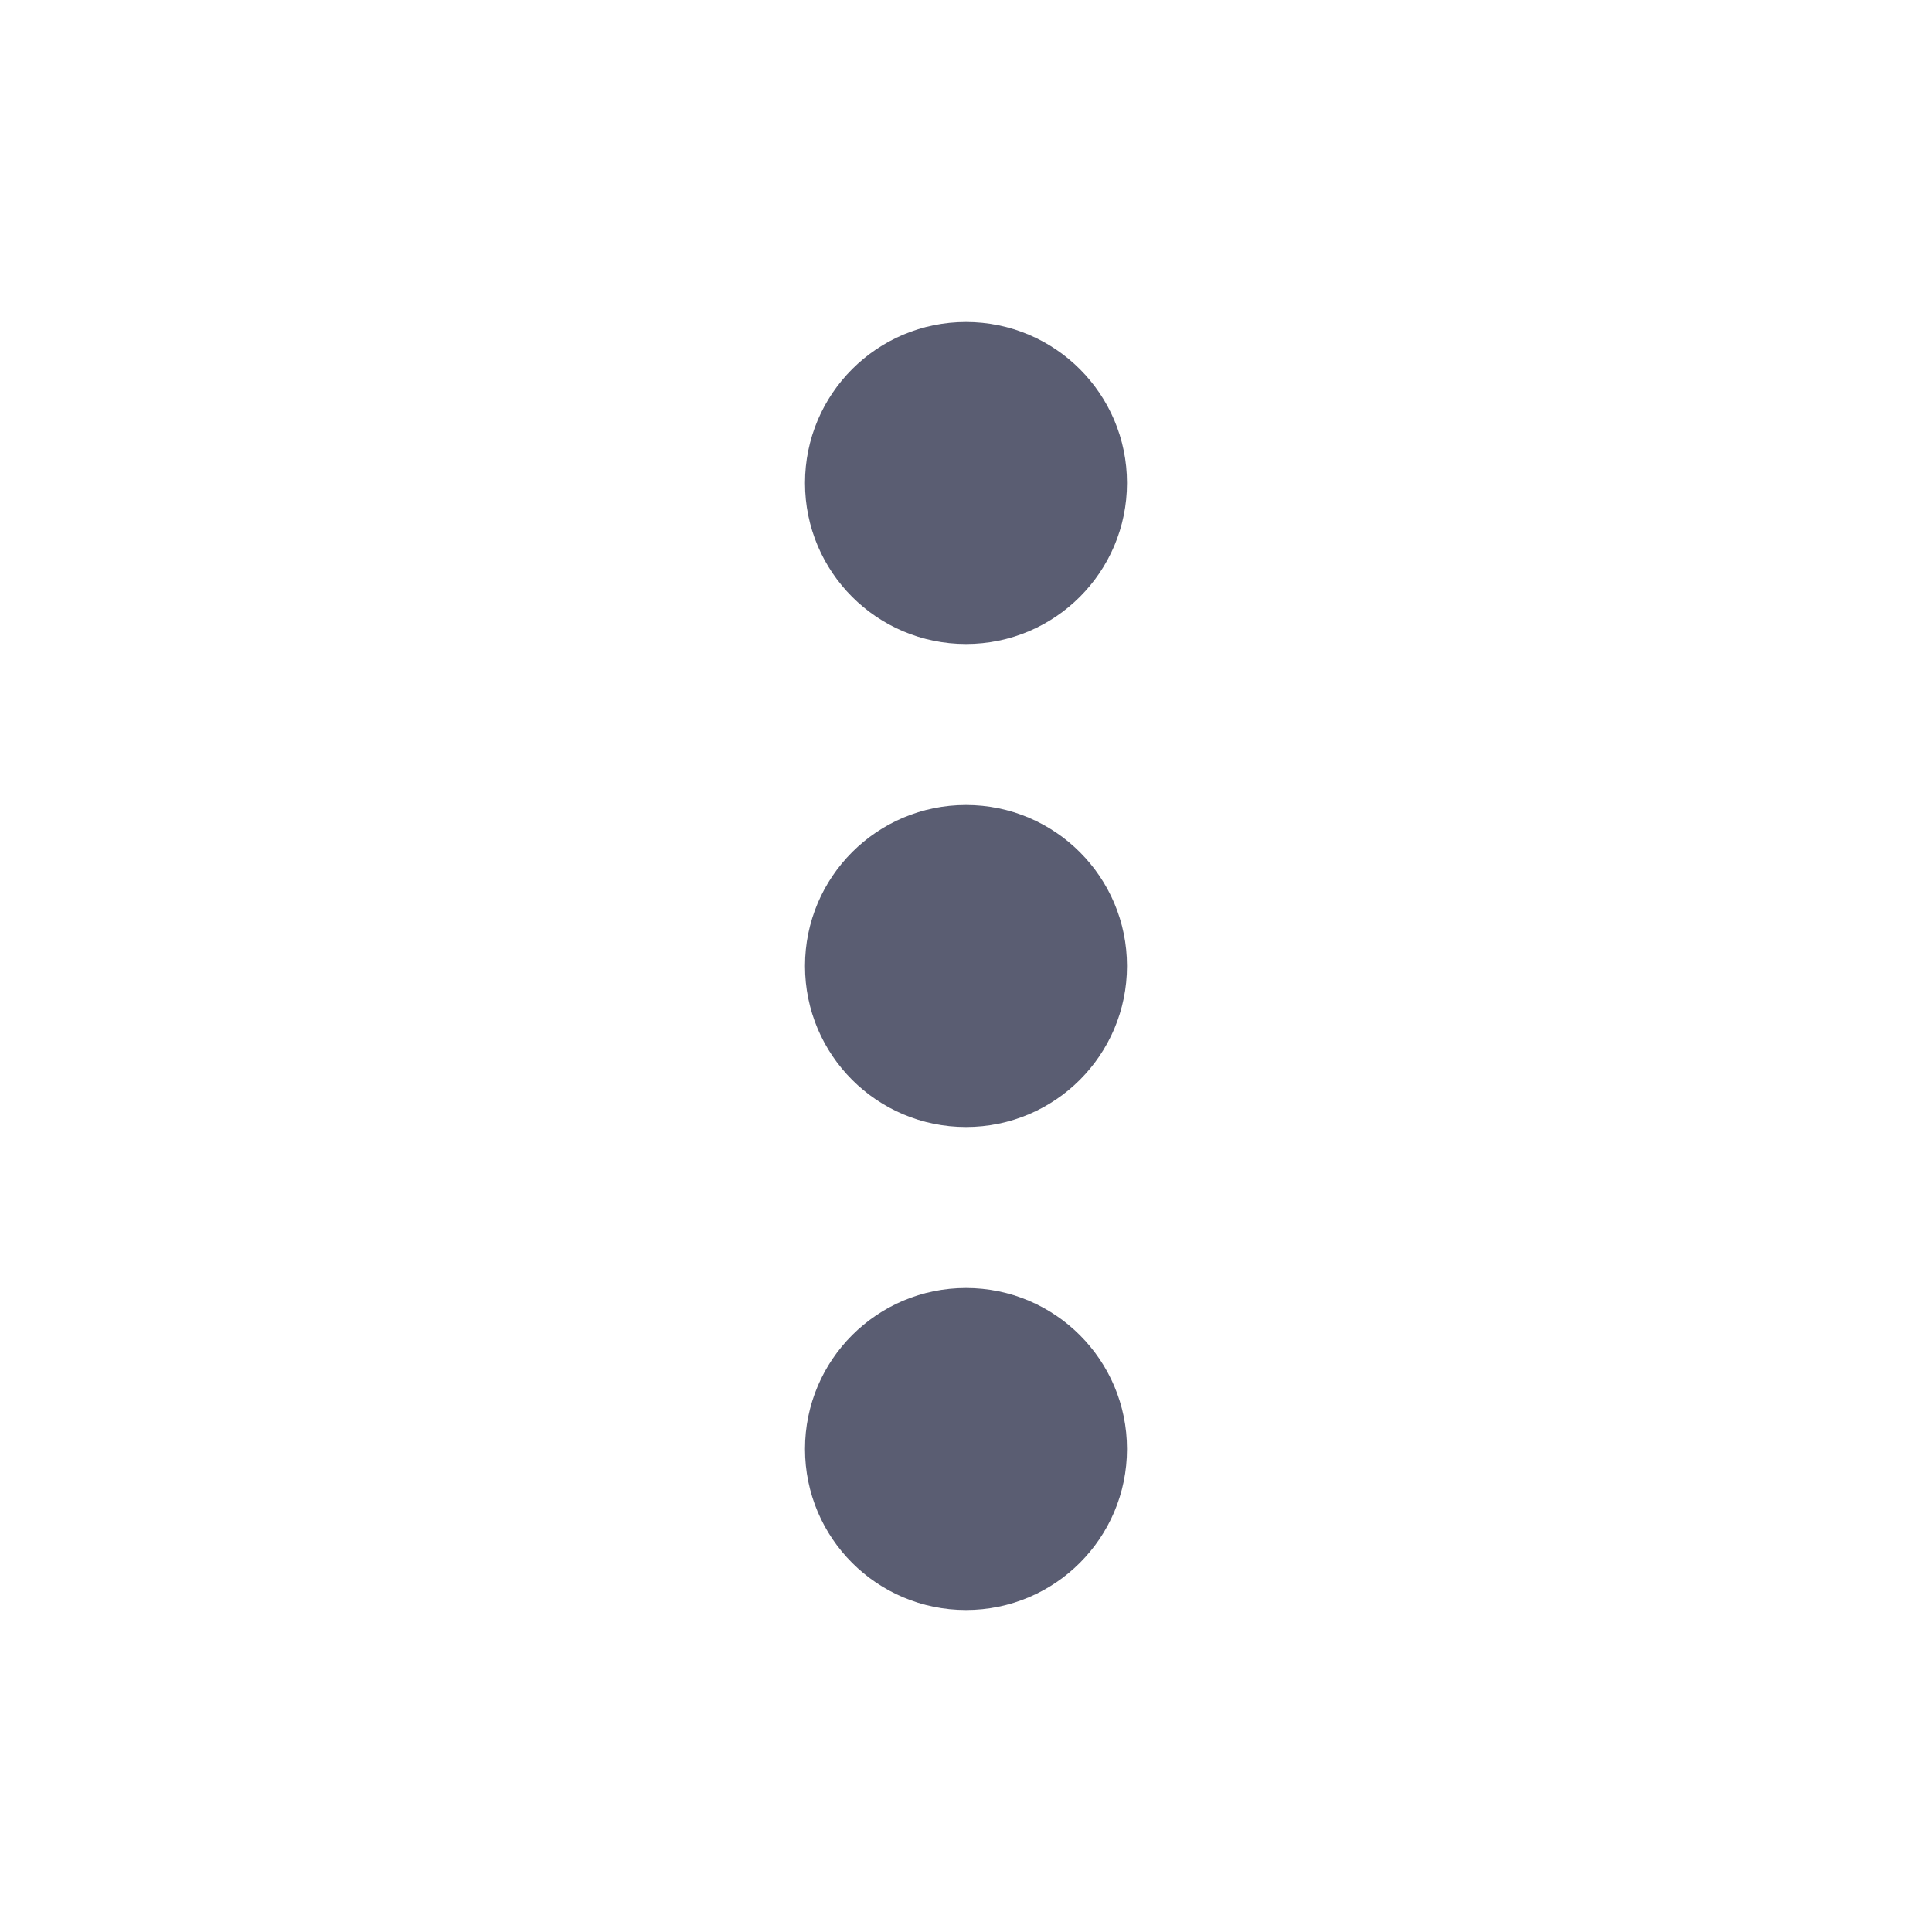
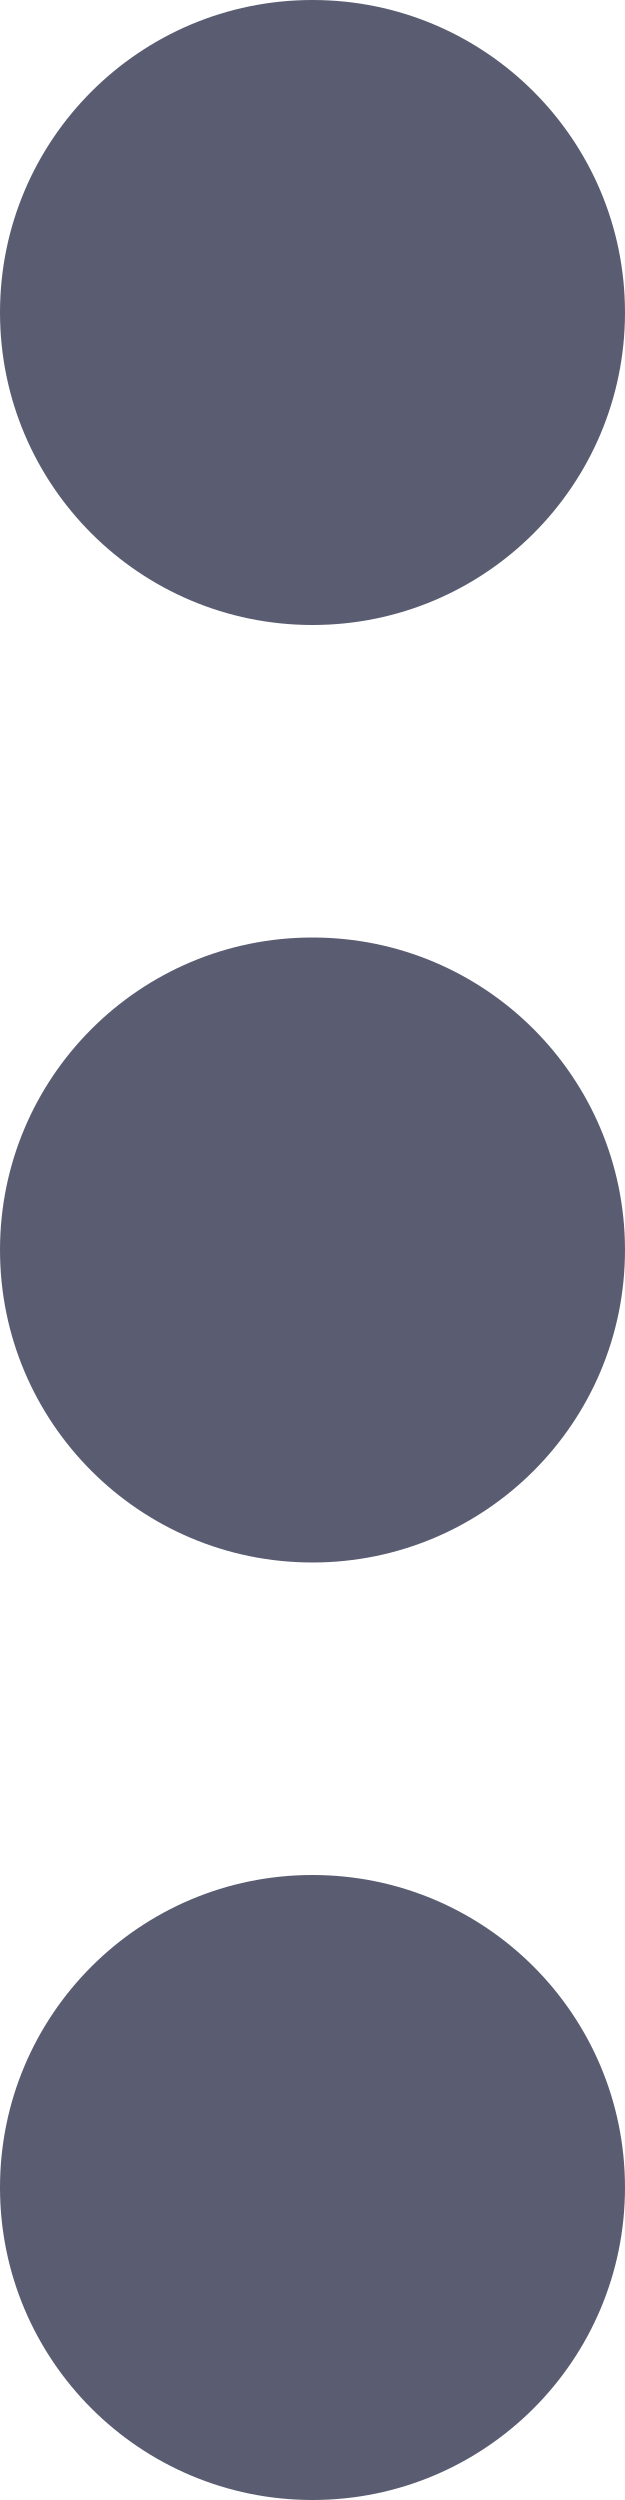
- <svg xmlns="http://www.w3.org/2000/svg" viewBox="0 0 24 24" fill="none">
-   <path d="M14 6C14 7.105 13.105 8 12 8C10.895 8 10 7.105 10 6C10 4.895 10.895 4 12 4C13.105 4 14 4.895 14 6Z" fill="#5A5D72" />
-   <path d="M14 12C14 13.105 13.105 14 12 14C10.895 14 10 13.105 10 12C10 10.895 10.895 10 12 10C13.105 10 14 10.895 14 12Z" fill="#5A5D72" />
-   <path d="M14 18C14 19.105 13.105 20 12 20C10.895 20 10 19.105 10 18C10 16.895 10.895 16 12 16C13.105 16 14 16.895 14 18Z" fill="#5A5D72" />
+ <svg xmlns="http://www.w3.org/2000/svg" viewBox="0 0 4 16" fill="none">
+   <path d="M4 2C4 3.105 3.105 4 2 4C0.895 4 0 3.105 0 2C0 0.895 0.895 0 2 0C3.105 0 4 0.895 4 2Z" fill="#5A5D72" />
+   <path d="M4 8C4 9.105 3.105 10 2 10C0.895 10 0 9.105 0 8C0 6.895 0.895 6 2 6C3.105 6 4 6.895 4 8Z" fill="#5A5D72" />
+   <path d="M4 14C4 15.105 3.105 16 2 16C0.895 16 0 15.105 0 14C0 12.895 0.895 12 2 12C3.105 12 4 12.895 4 14Z" fill="#5A5D72" />
</svg>
